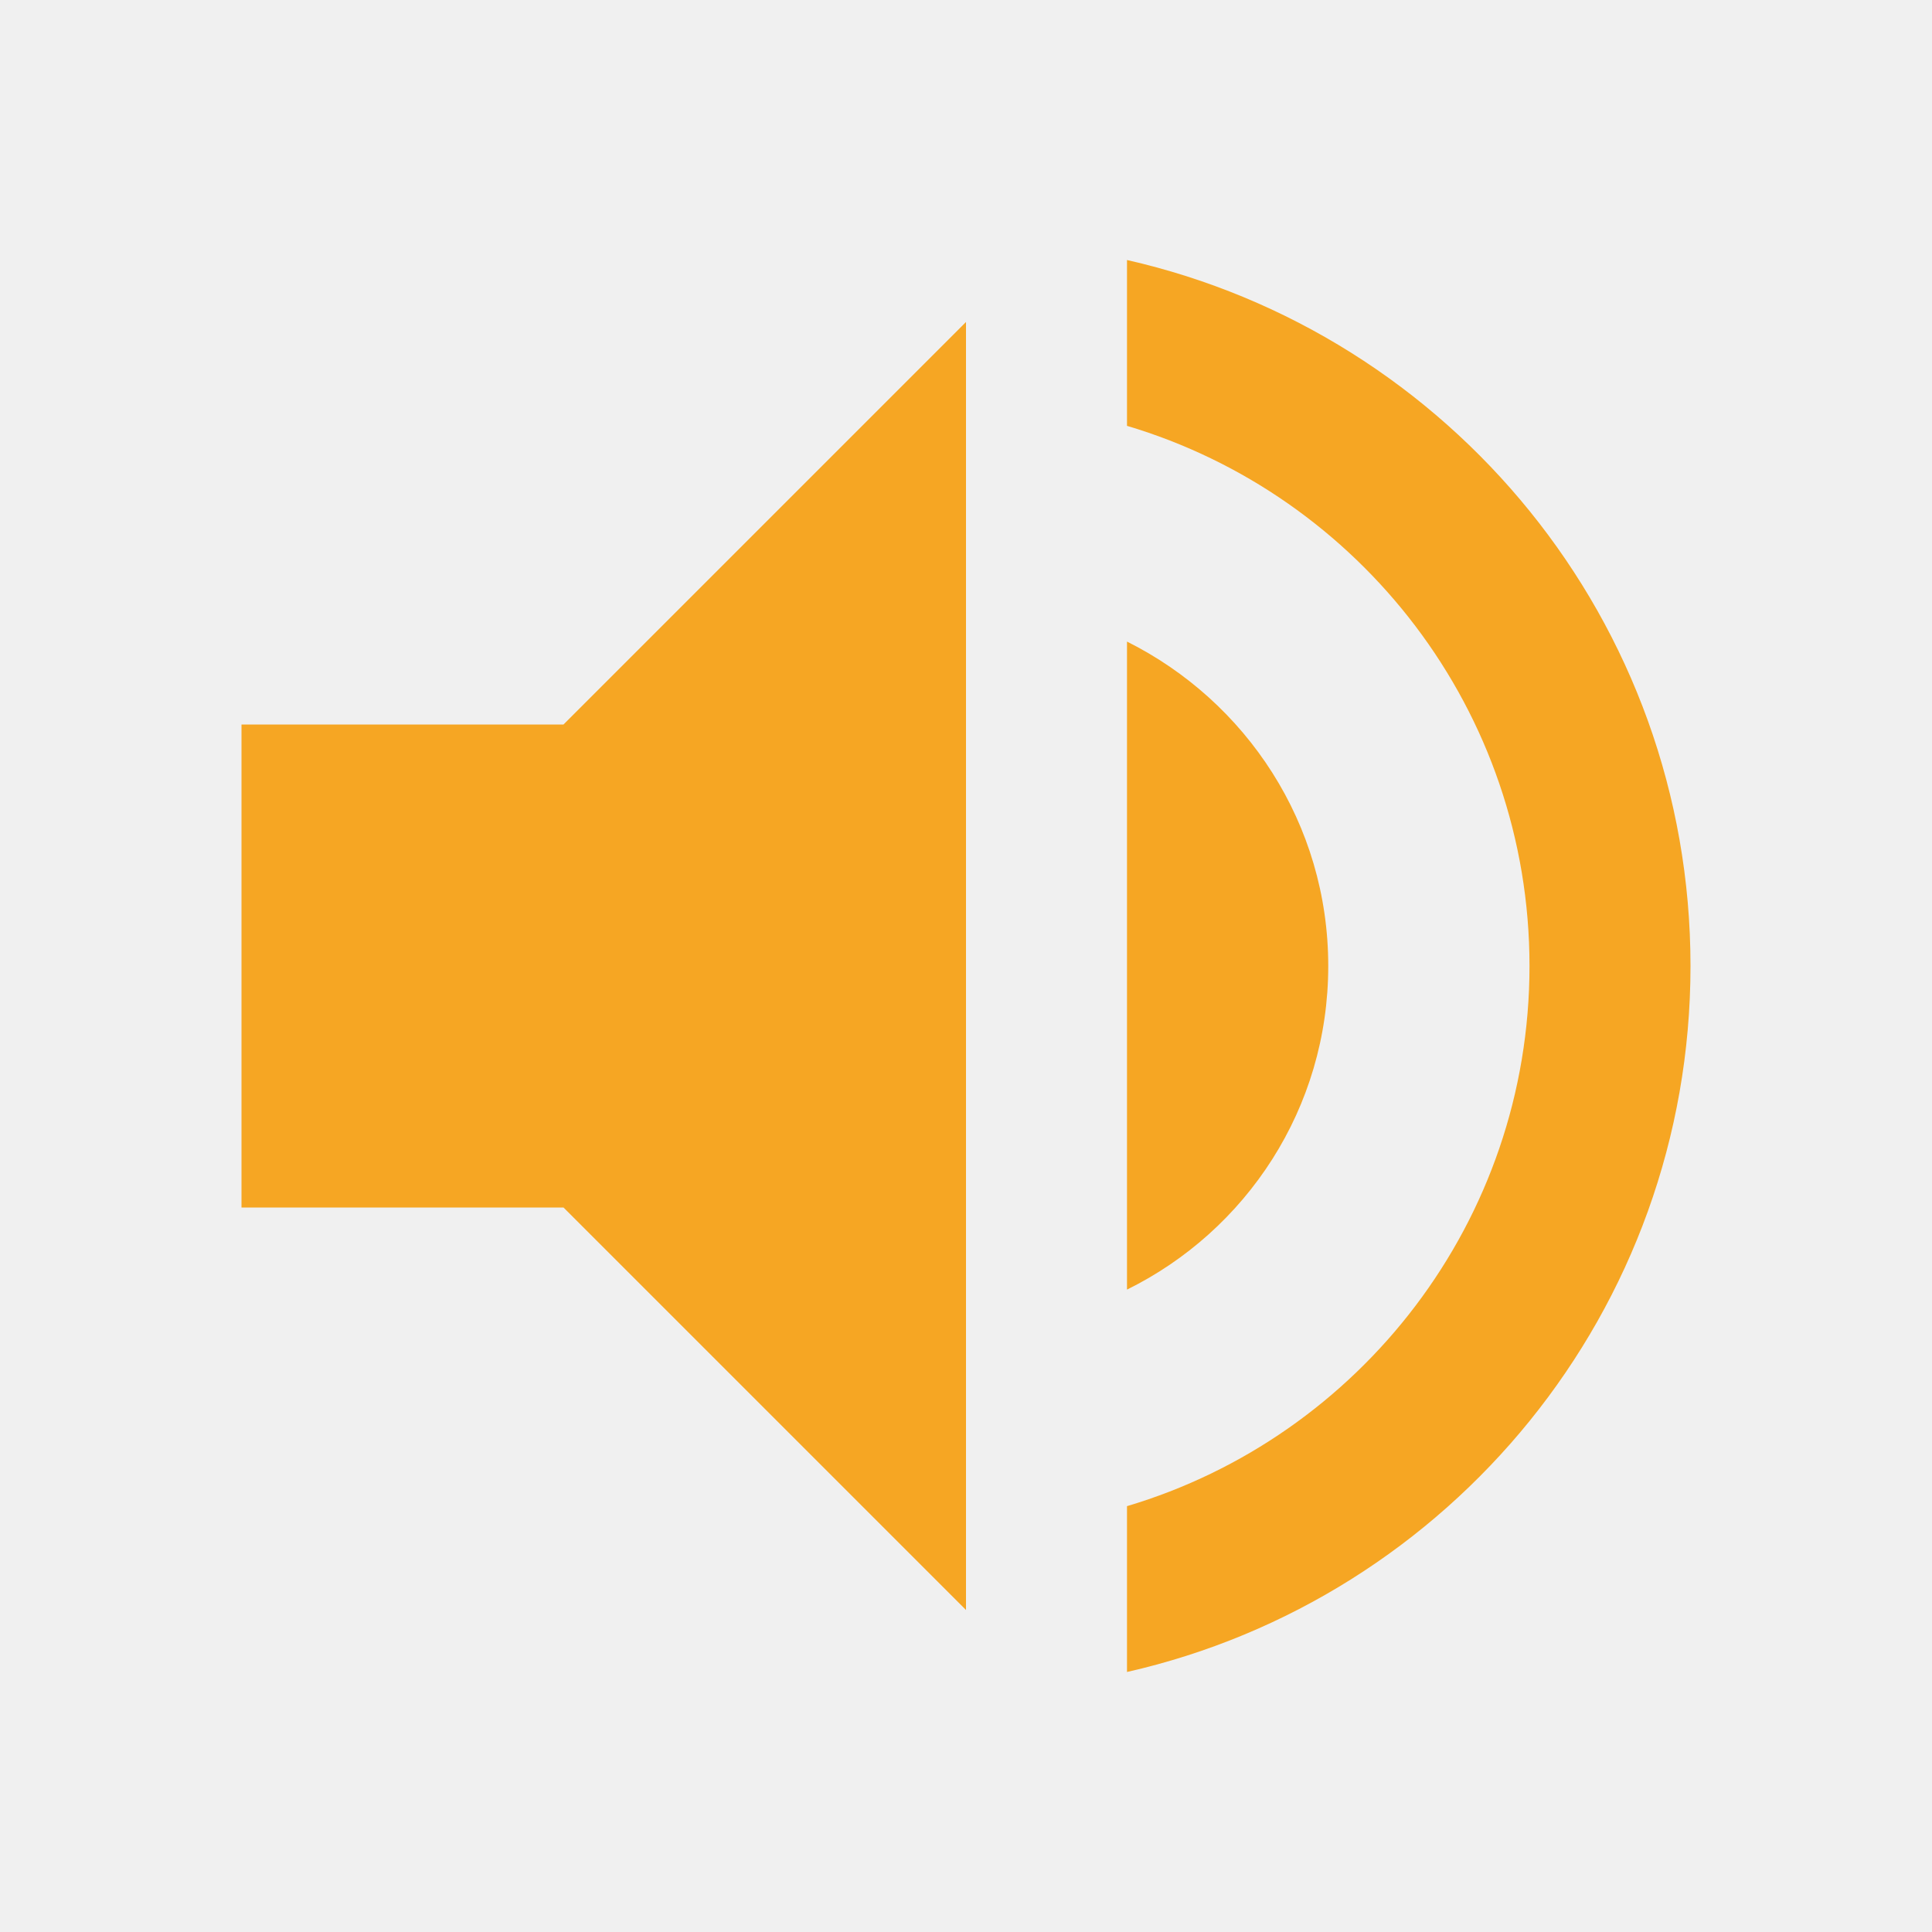
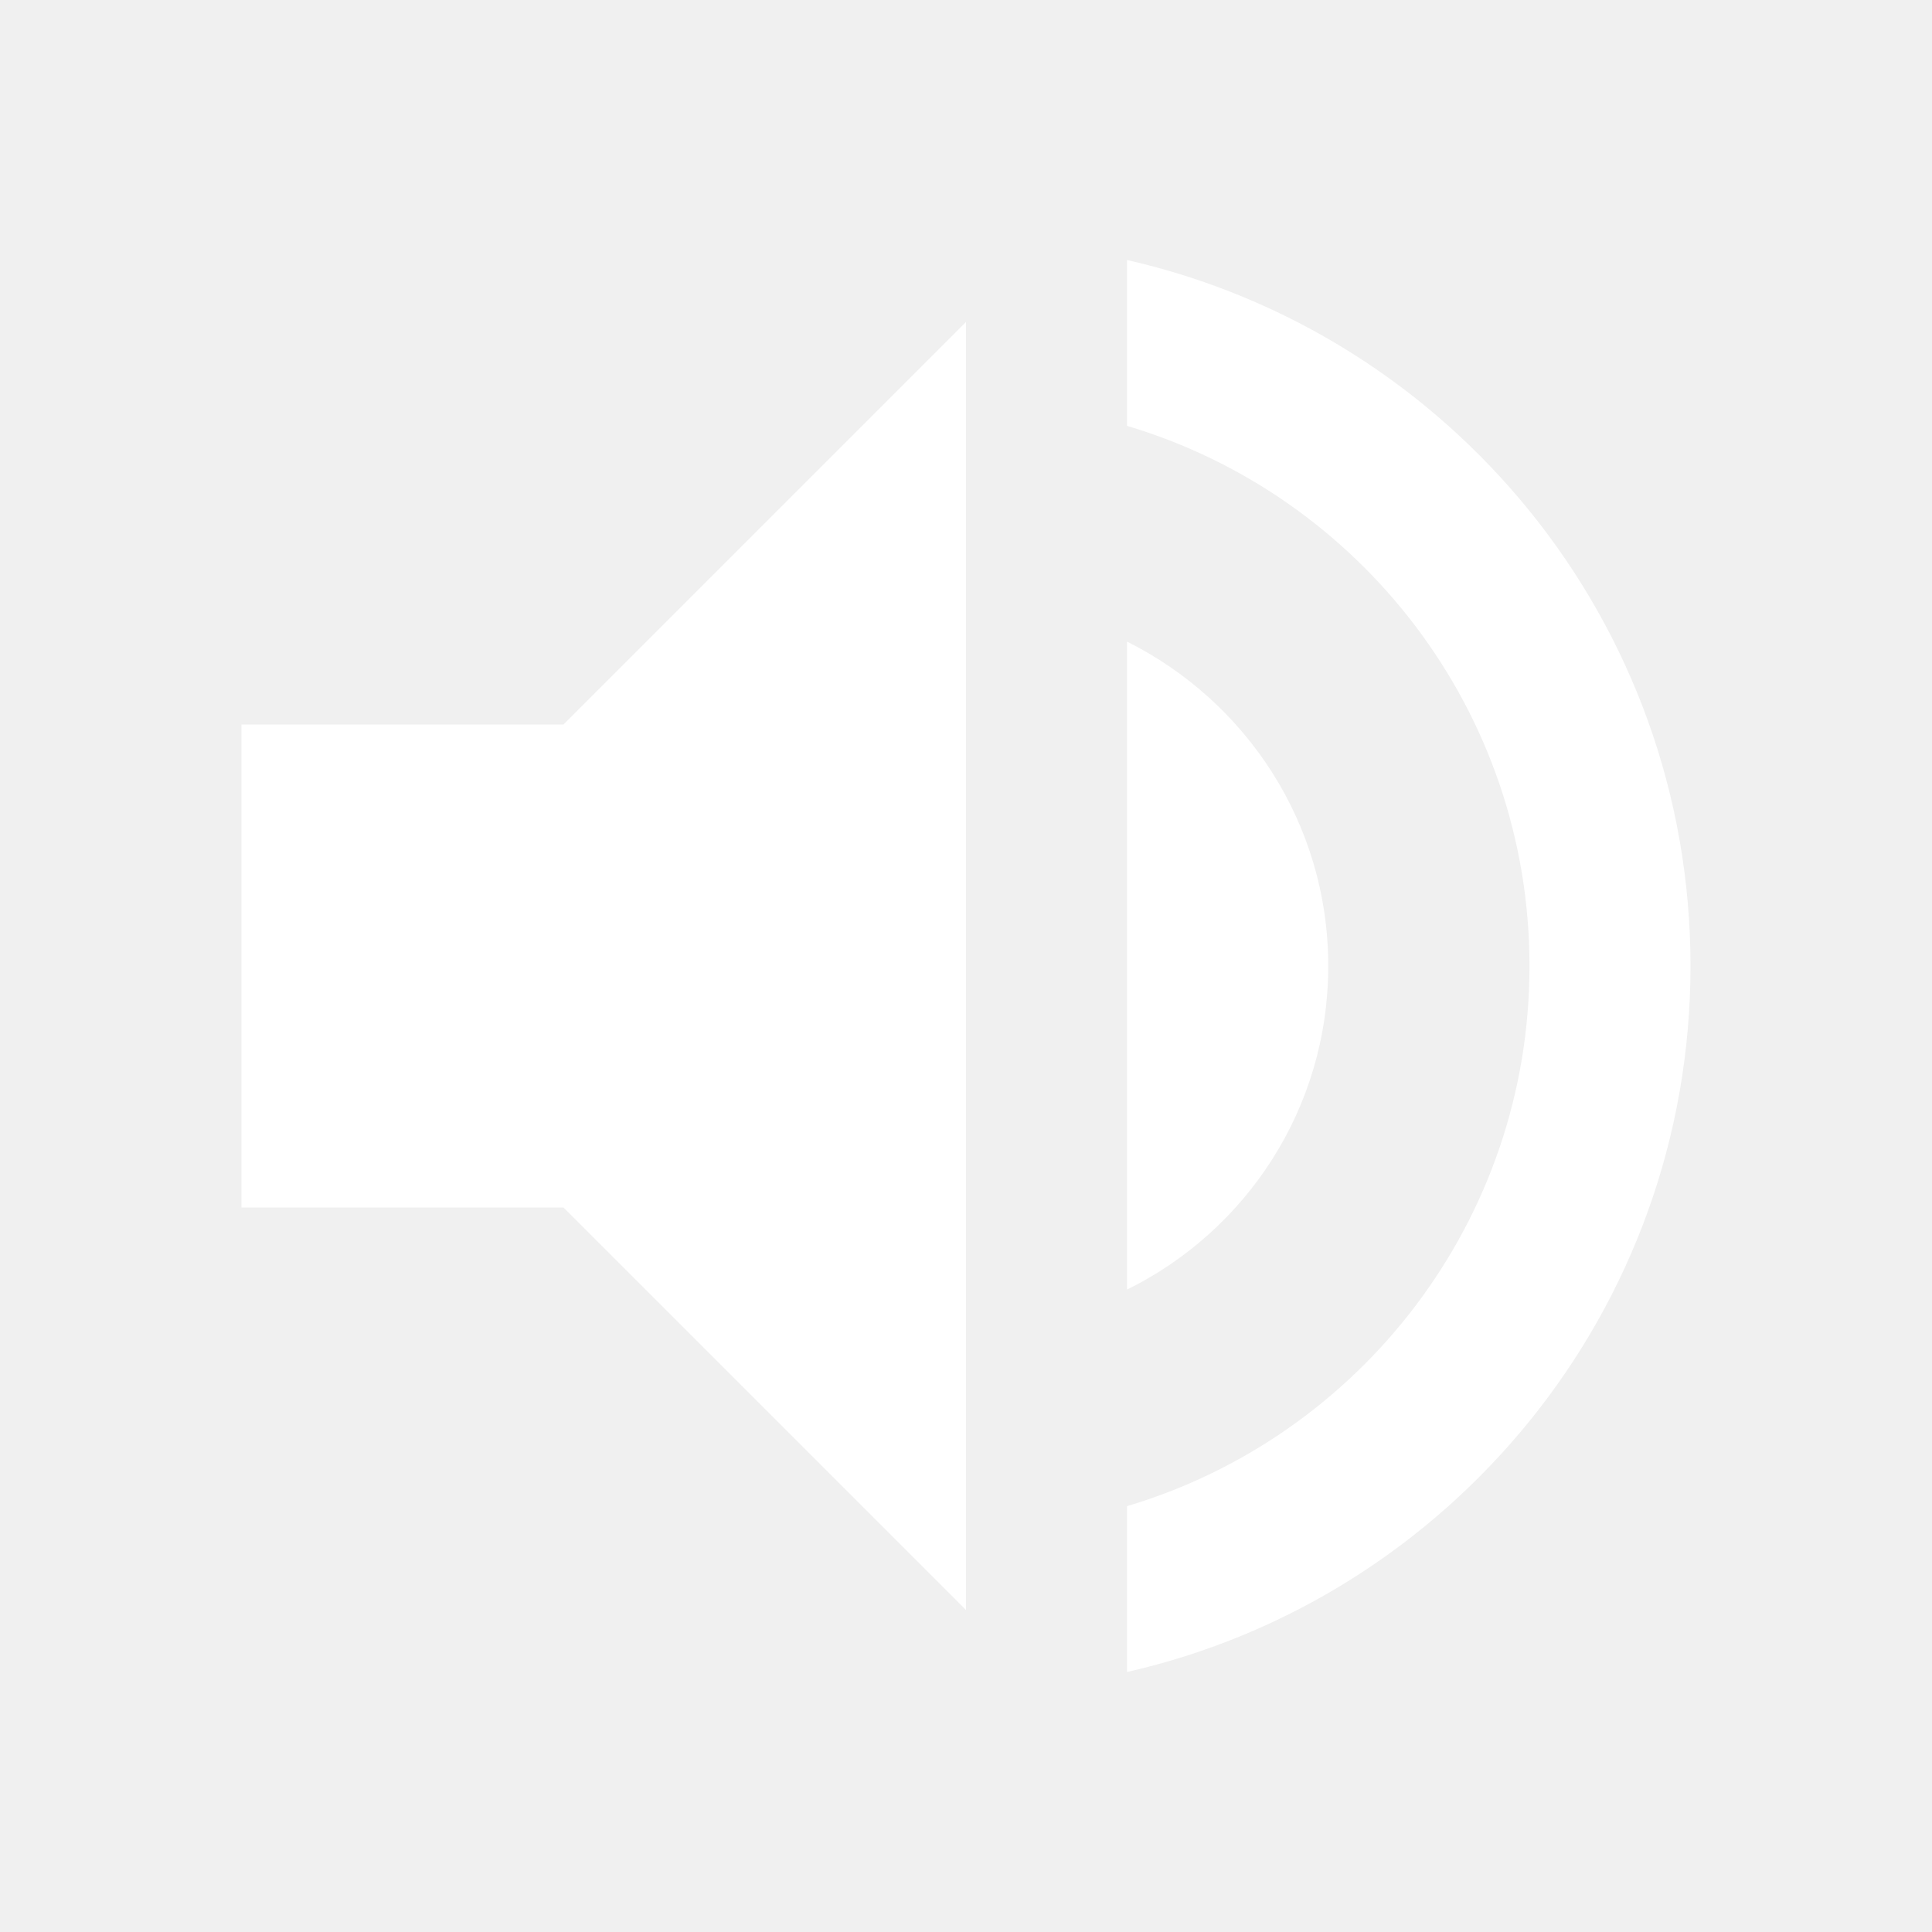
- <svg xmlns="http://www.w3.org/2000/svg" fill="#f6a623" height="24" viewBox="0 0 24 24" width="24">
+ <svg xmlns="http://www.w3.org/2000/svg" fill="#FFF" height="24" viewBox="0 0 24 24" width="24">
  <path d="M3 9v6h4l5 5V4L7 9H3zm13.5 3c0-1.77-1.02-3.29-2.5-4.03v8.05c1.48-.73 2.5-2.25 2.5-4.02zM14 3.23v2.06c2.89.86 5 3.54 5 6.71s-2.11 5.85-5 6.71v2.06c4.01-.91 7-4.49 7-8.77s-2.99-7.86-7-8.77z" />
  <path d="M0 0h24v24H0z" fill="none" />
</svg>
